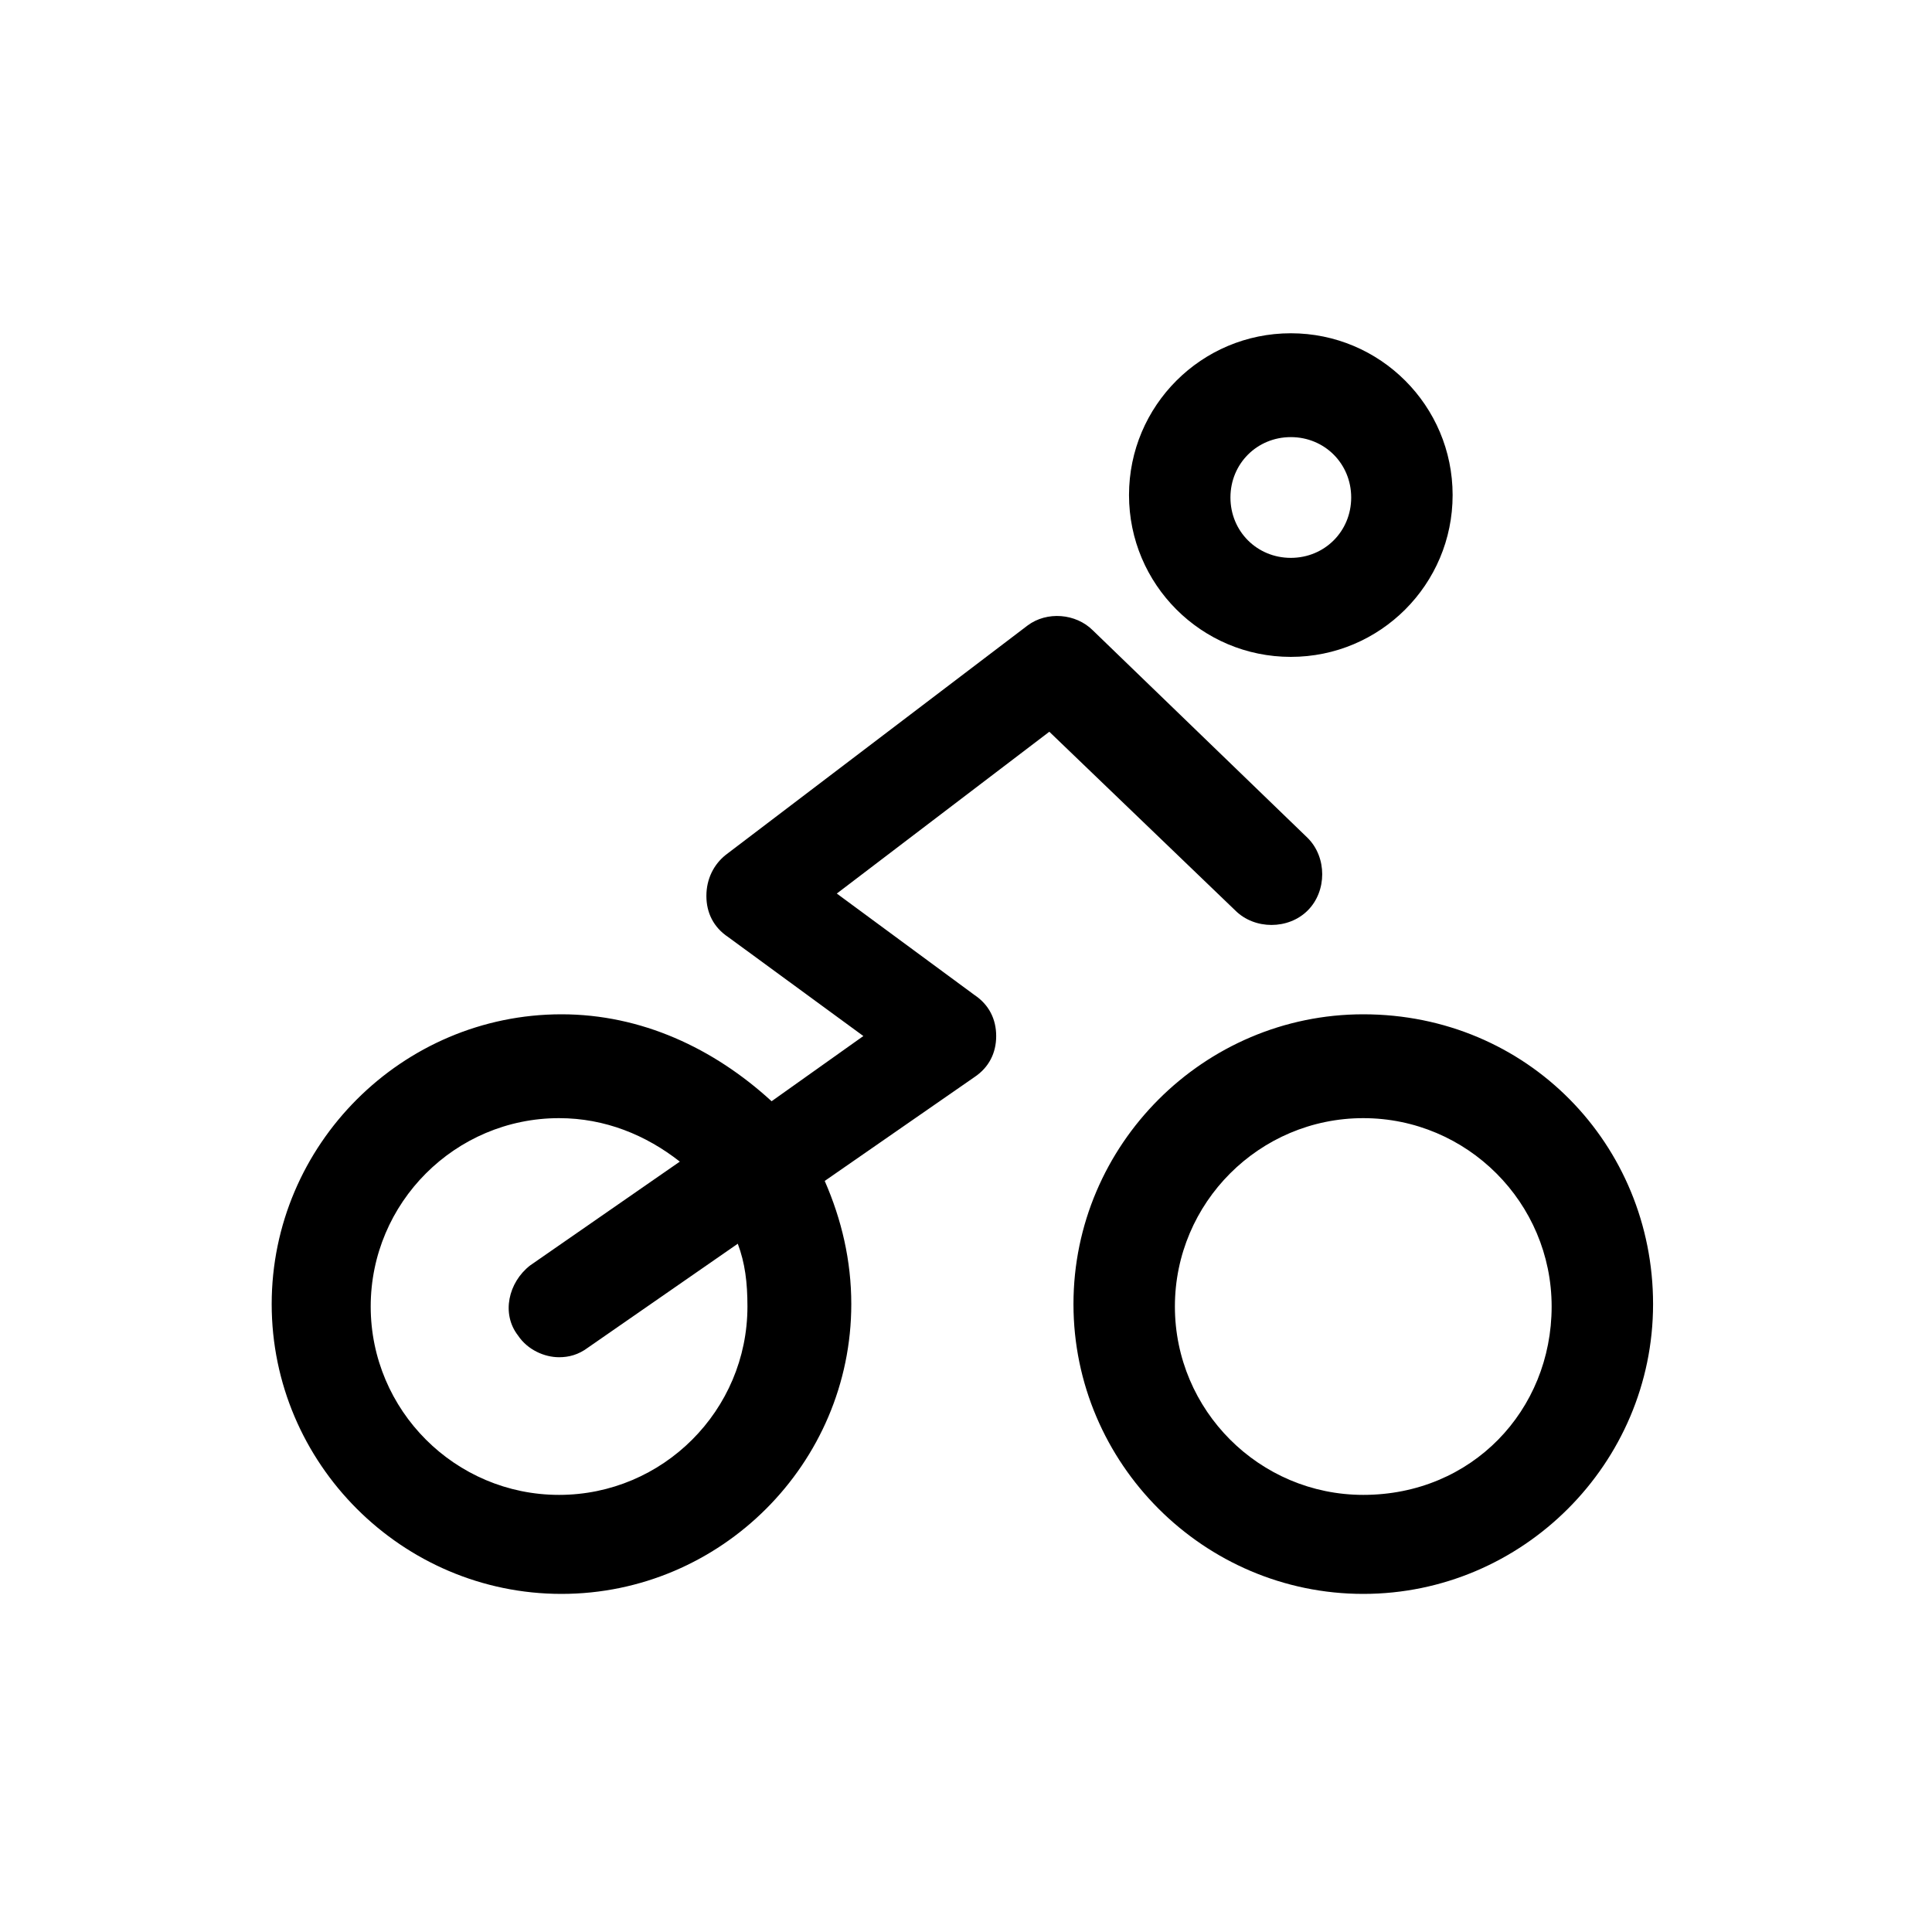
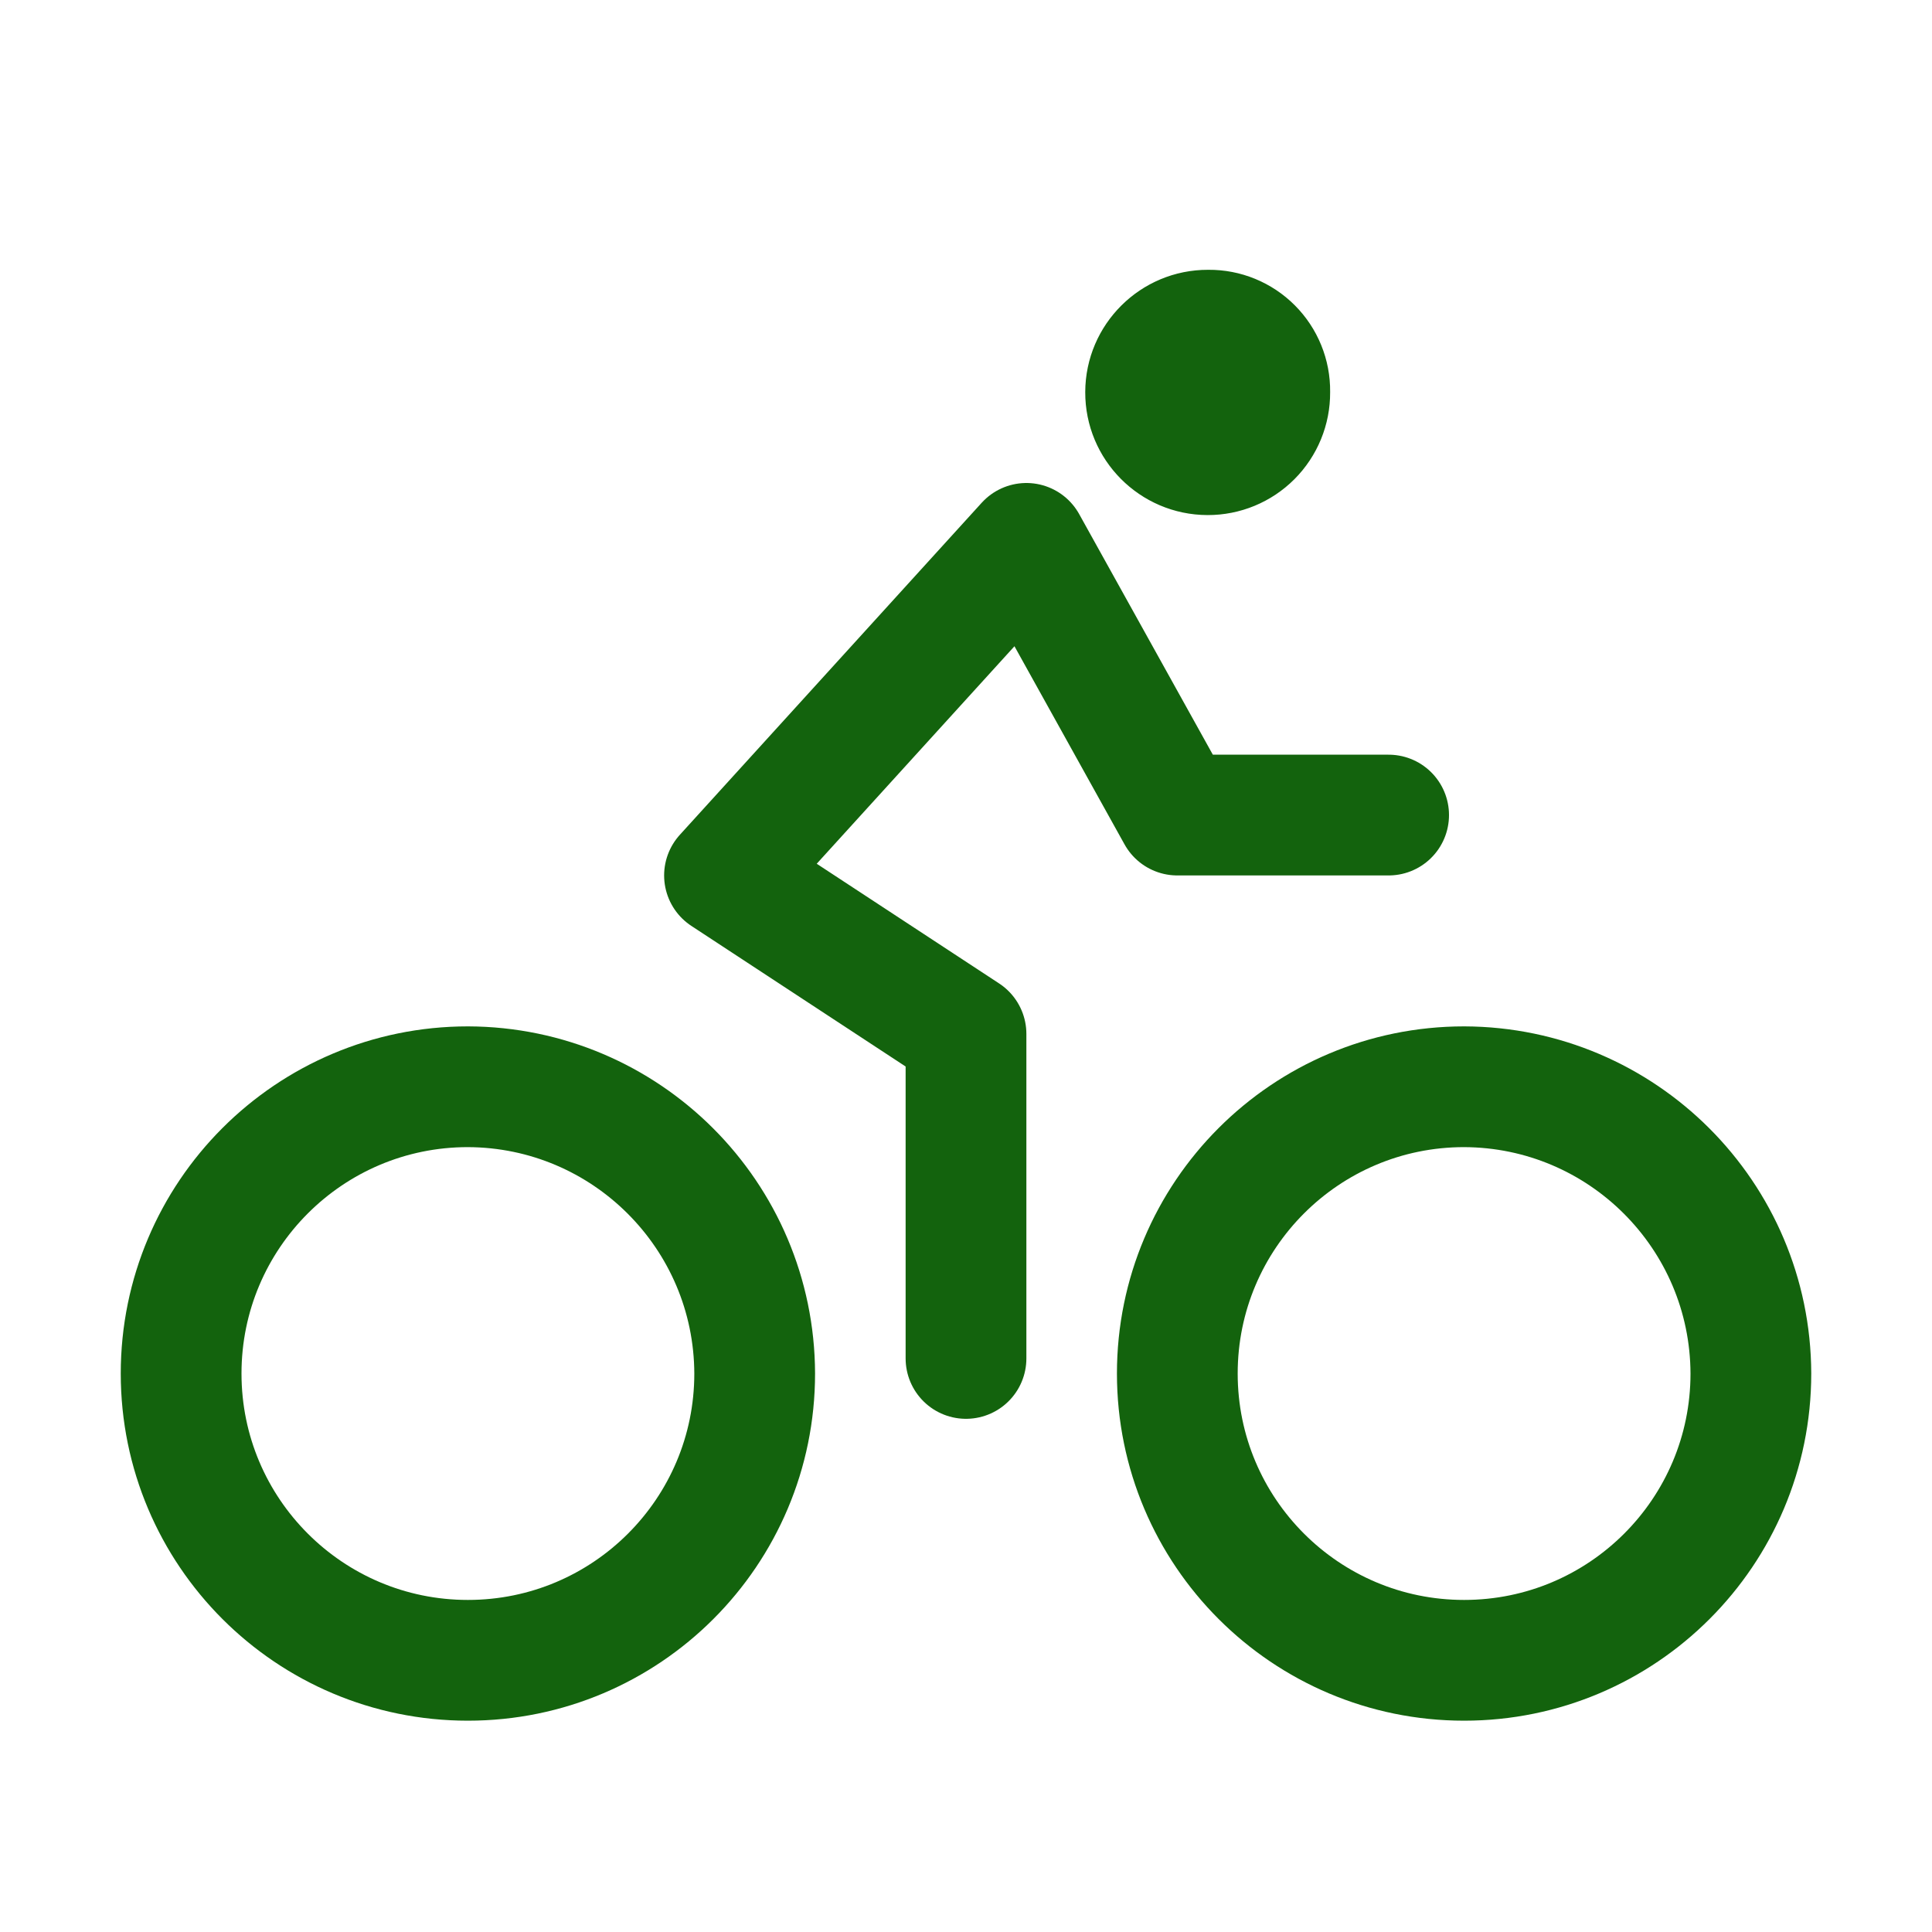
- <svg xmlns="http://www.w3.org/2000/svg" fill="#000000" width="800px" height="800px" viewBox="-4.5 0 32 32" version="1.1">
-   <path d="M18.080 16.8c-2.64 0-4.8 2.16-4.8 4.8s2.16 4.8 4.8 4.8 4.8-2.16 4.8-4.8-2.080-4.8-4.8-4.8zM18.080 24.76c-1.72 0-3.12-1.4-3.12-3.12s1.4-3.12 3.12-3.12 3.12 1.4 3.12 3.12-1.32 3.12-3.12 3.12zM15.96 15.080c0.32 0.32 0.88 0.32 1.2 0s0.32-0.88 0-1.2l-3.56-3.44c-0.28-0.28-0.76-0.32-1.080-0.080l-5 3.8c-0.2 0.16-0.32 0.4-0.32 0.68s0.12 0.52 0.36 0.68l2.24 1.64-1.52 1.080c-0.96-0.88-2.16-1.44-3.48-1.44-2.64 0-4.8 2.16-4.8 4.8s2.16 4.8 4.8 4.8 4.8-2.16 4.8-4.8c0-0.72-0.16-1.4-0.44-2.040l2.48-1.72c0.24-0.16 0.36-0.4 0.36-0.68s-0.12-0.52-0.36-0.68l-2.28-1.68 3.52-2.68 3.080 2.96zM7.88 21.64c0 1.72-1.4 3.12-3.12 3.12s-3.12-1.4-3.12-3.12 1.4-3.12 3.12-3.12c0.76 0 1.44 0.28 2 0.72l-2.48 1.72c-0.36 0.28-0.48 0.8-0.2 1.16 0.16 0.24 0.44 0.36 0.68 0.36 0.16 0 0.32-0.040 0.48-0.16l2.48-1.72c0.12 0.32 0.16 0.64 0.16 1.040zM16.88 10.88c1.48 0 2.68-1.2 2.68-2.68s-1.2-2.68-2.68-2.68-2.68 1.2-2.68 2.68 1.2 2.68 2.68 2.68zM16.88 7.24c0.56 0 1 0.44 1 1s-0.44 1-1 1-1-0.44-1-1 0.44-1 1-1z" />
+ <svg xmlns="http://www.w3.org/2000/svg" width="800px" height="800px" viewBox="0 0 512 512" fill="#13630d" stroke="#13630d">
+   <g id="SVGRepo_bgCarrier" stroke-width="0" />
+   <g id="SVGRepo_tracerCarrier" stroke-linecap="round" stroke-linejoin="round" />
+   <g id="SVGRepo_iconCarrier">
+     <path d="M388,288a76,76,0,1,0,76,76,76.24,76.24,0,0,0-76-76Z" style="fill:none;stroke:#13630d;stroke-miterlimit:10;stroke-width:32px" />
+     <path d="M124,288a76,76,0,1,0,76,76,76.24,76.24,0,0,0-76-76Z" style="fill:none;stroke:#13630d;stroke-miterlimit:10;stroke-width:32px" />
+     <polyline points="256 360 256 274 192 232 272 144 312 216 368 216" style="fill:none;stroke:#13630d;stroke-linecap:round;stroke-linejoin:round;stroke-width:32px" />
+     <path d="M320,136a31.89,31.89,0,0,0,32-32.1A31.55,31.55,0,0,0,320.2,72a32,32,0,1,0-.2,64Z" />
+   </g>
</svg>
